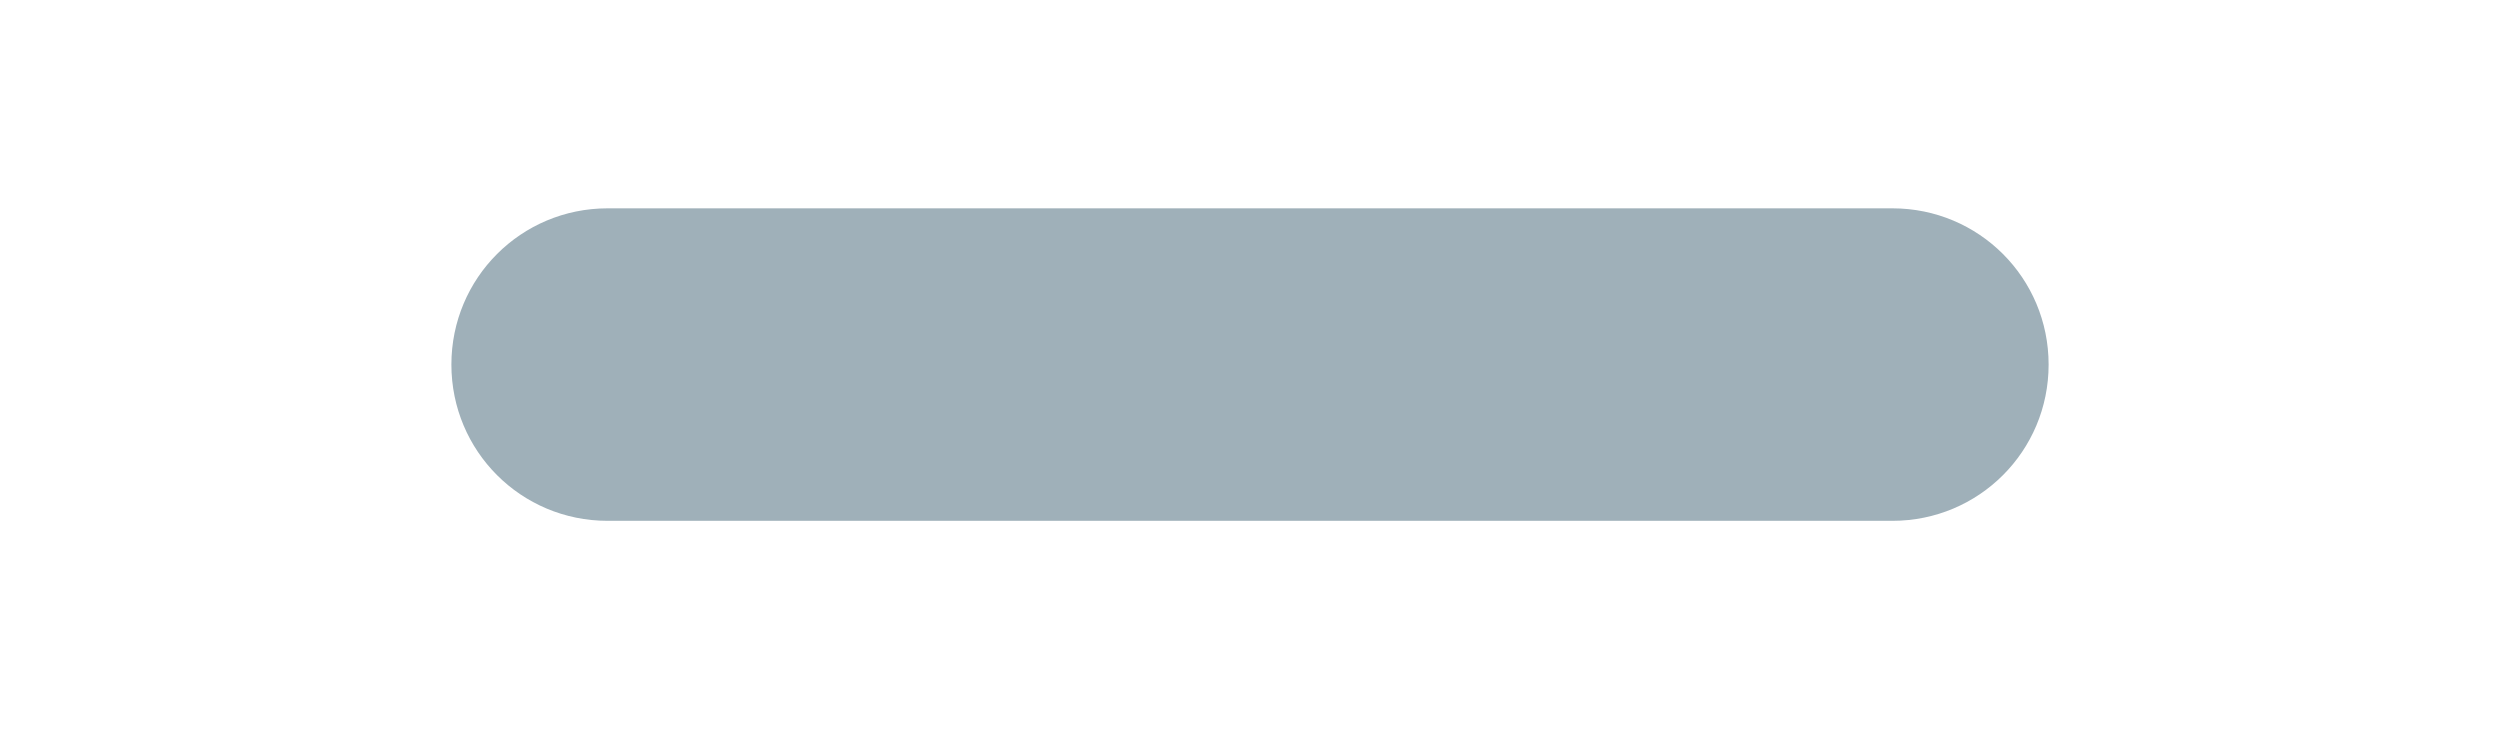
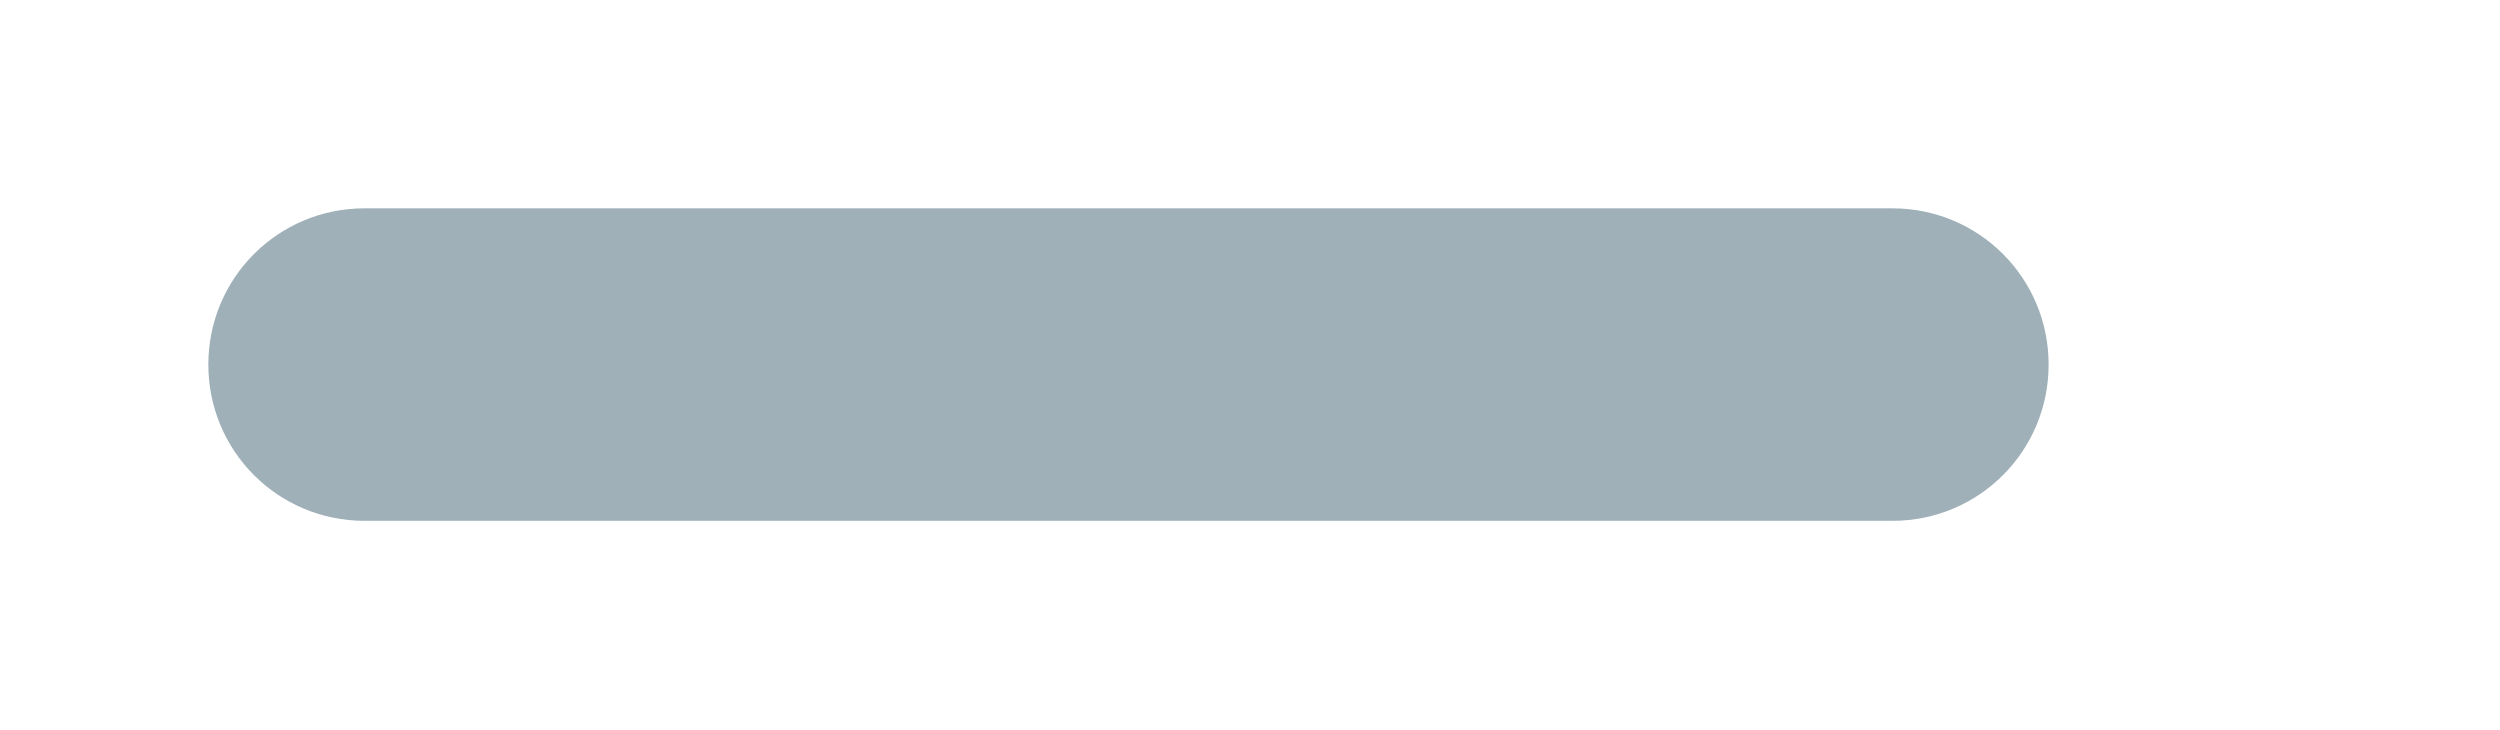
<svg xmlns="http://www.w3.org/2000/svg" xmlns:xlink="http://www.w3.org/1999/xlink" width="72" height="21" id="svg2857" version="1.1">
  <defs id="defs2859">
    <linearGradient id="linearGradient3864">
      <stop style="stop-color:#a248af;stop-opacity:1;" offset="0" id="stop3866" />
      <stop style="stop-color:#a86ab1;stop-opacity:1;" offset="1" id="stop3868" />
    </linearGradient>
    <clipPath clipPathUnits="userSpaceOnUse" id="clipPath3860">
      <rect style="opacity:0.7;color:#000000;fill:#000000;fill-opacity:1;fill-rule:nonzero;stroke:none;stroke-width:2;marker:none;visibility:visible;display:inline;overflow:visible;enable-background:new" id="rect3862" width="72" height="21" x="0" y="0" ry="10.5" />
    </clipPath>
    <linearGradient xlink:href="#linearGradient3864" id="linearGradient3870" x1="464.643" y1="783.362" x2="464.643" y2="803.362" gradientUnits="userSpaceOnUse" gradientTransform="translate(-444.6429,-782.3622)" />
    <linearGradient xlink:href="#linearGradient3864" id="linearGradient3789" gradientUnits="userSpaceOnUse" gradientTransform="translate(-444.6429,-782.3622)" x1="464.643" y1="783.362" x2="464.643" y2="803.362" />
    <linearGradient xlink:href="#linearGradient3864" id="linearGradient3808" gradientUnits="userSpaceOnUse" gradientTransform="translate(-444.6429,-782.3622)" x1="464.643" y1="783.362" x2="464.643" y2="803.362" />
  </defs>
  <g id="layer1" transform="translate(-444.6429,-782.3622)">
-     <path style="opacity:1;fill:#9fb0b9;fill-opacity:1;stroke:none;stroke-width:8;stroke-linecap:square;stroke-linejoin:miter;stroke-miterlimit:4;stroke-dasharray:none;stroke-opacity:1" d="m 499.143,788.362 -37,0 c -2.493,0 -4.5,2.007 -4.5,4.5 0,2.493 2.007,4.5 4.5,4.5 l 37,0 c 2.493,0 4.5,-2.007 4.5,-4.5 0,-2.493 -2.007,-4.5 -4.5,-4.5 z" id="rect4157" />
+     <path style="opacity:1;fill:#9fb0b9;fill-opacity:1;stroke:none;stroke-width:8;stroke-linecap:square;stroke-linejoin:miter;stroke-miterlimit:4;stroke-dasharray:none;stroke-opacity:1" d="m 499.143,788.362 -44,0 c -2.493,0 -4.5,2.007 -4.5,4.5 0,2.493 2.007,4.5 4.5,4.5 l 44,0 c 2.493,0 4.5,-2.007 4.5,-4.5 0,-2.493 -2.007,-4.5 -4.5,-4.5 z" id="rect4157" />
  </g>
</svg>
